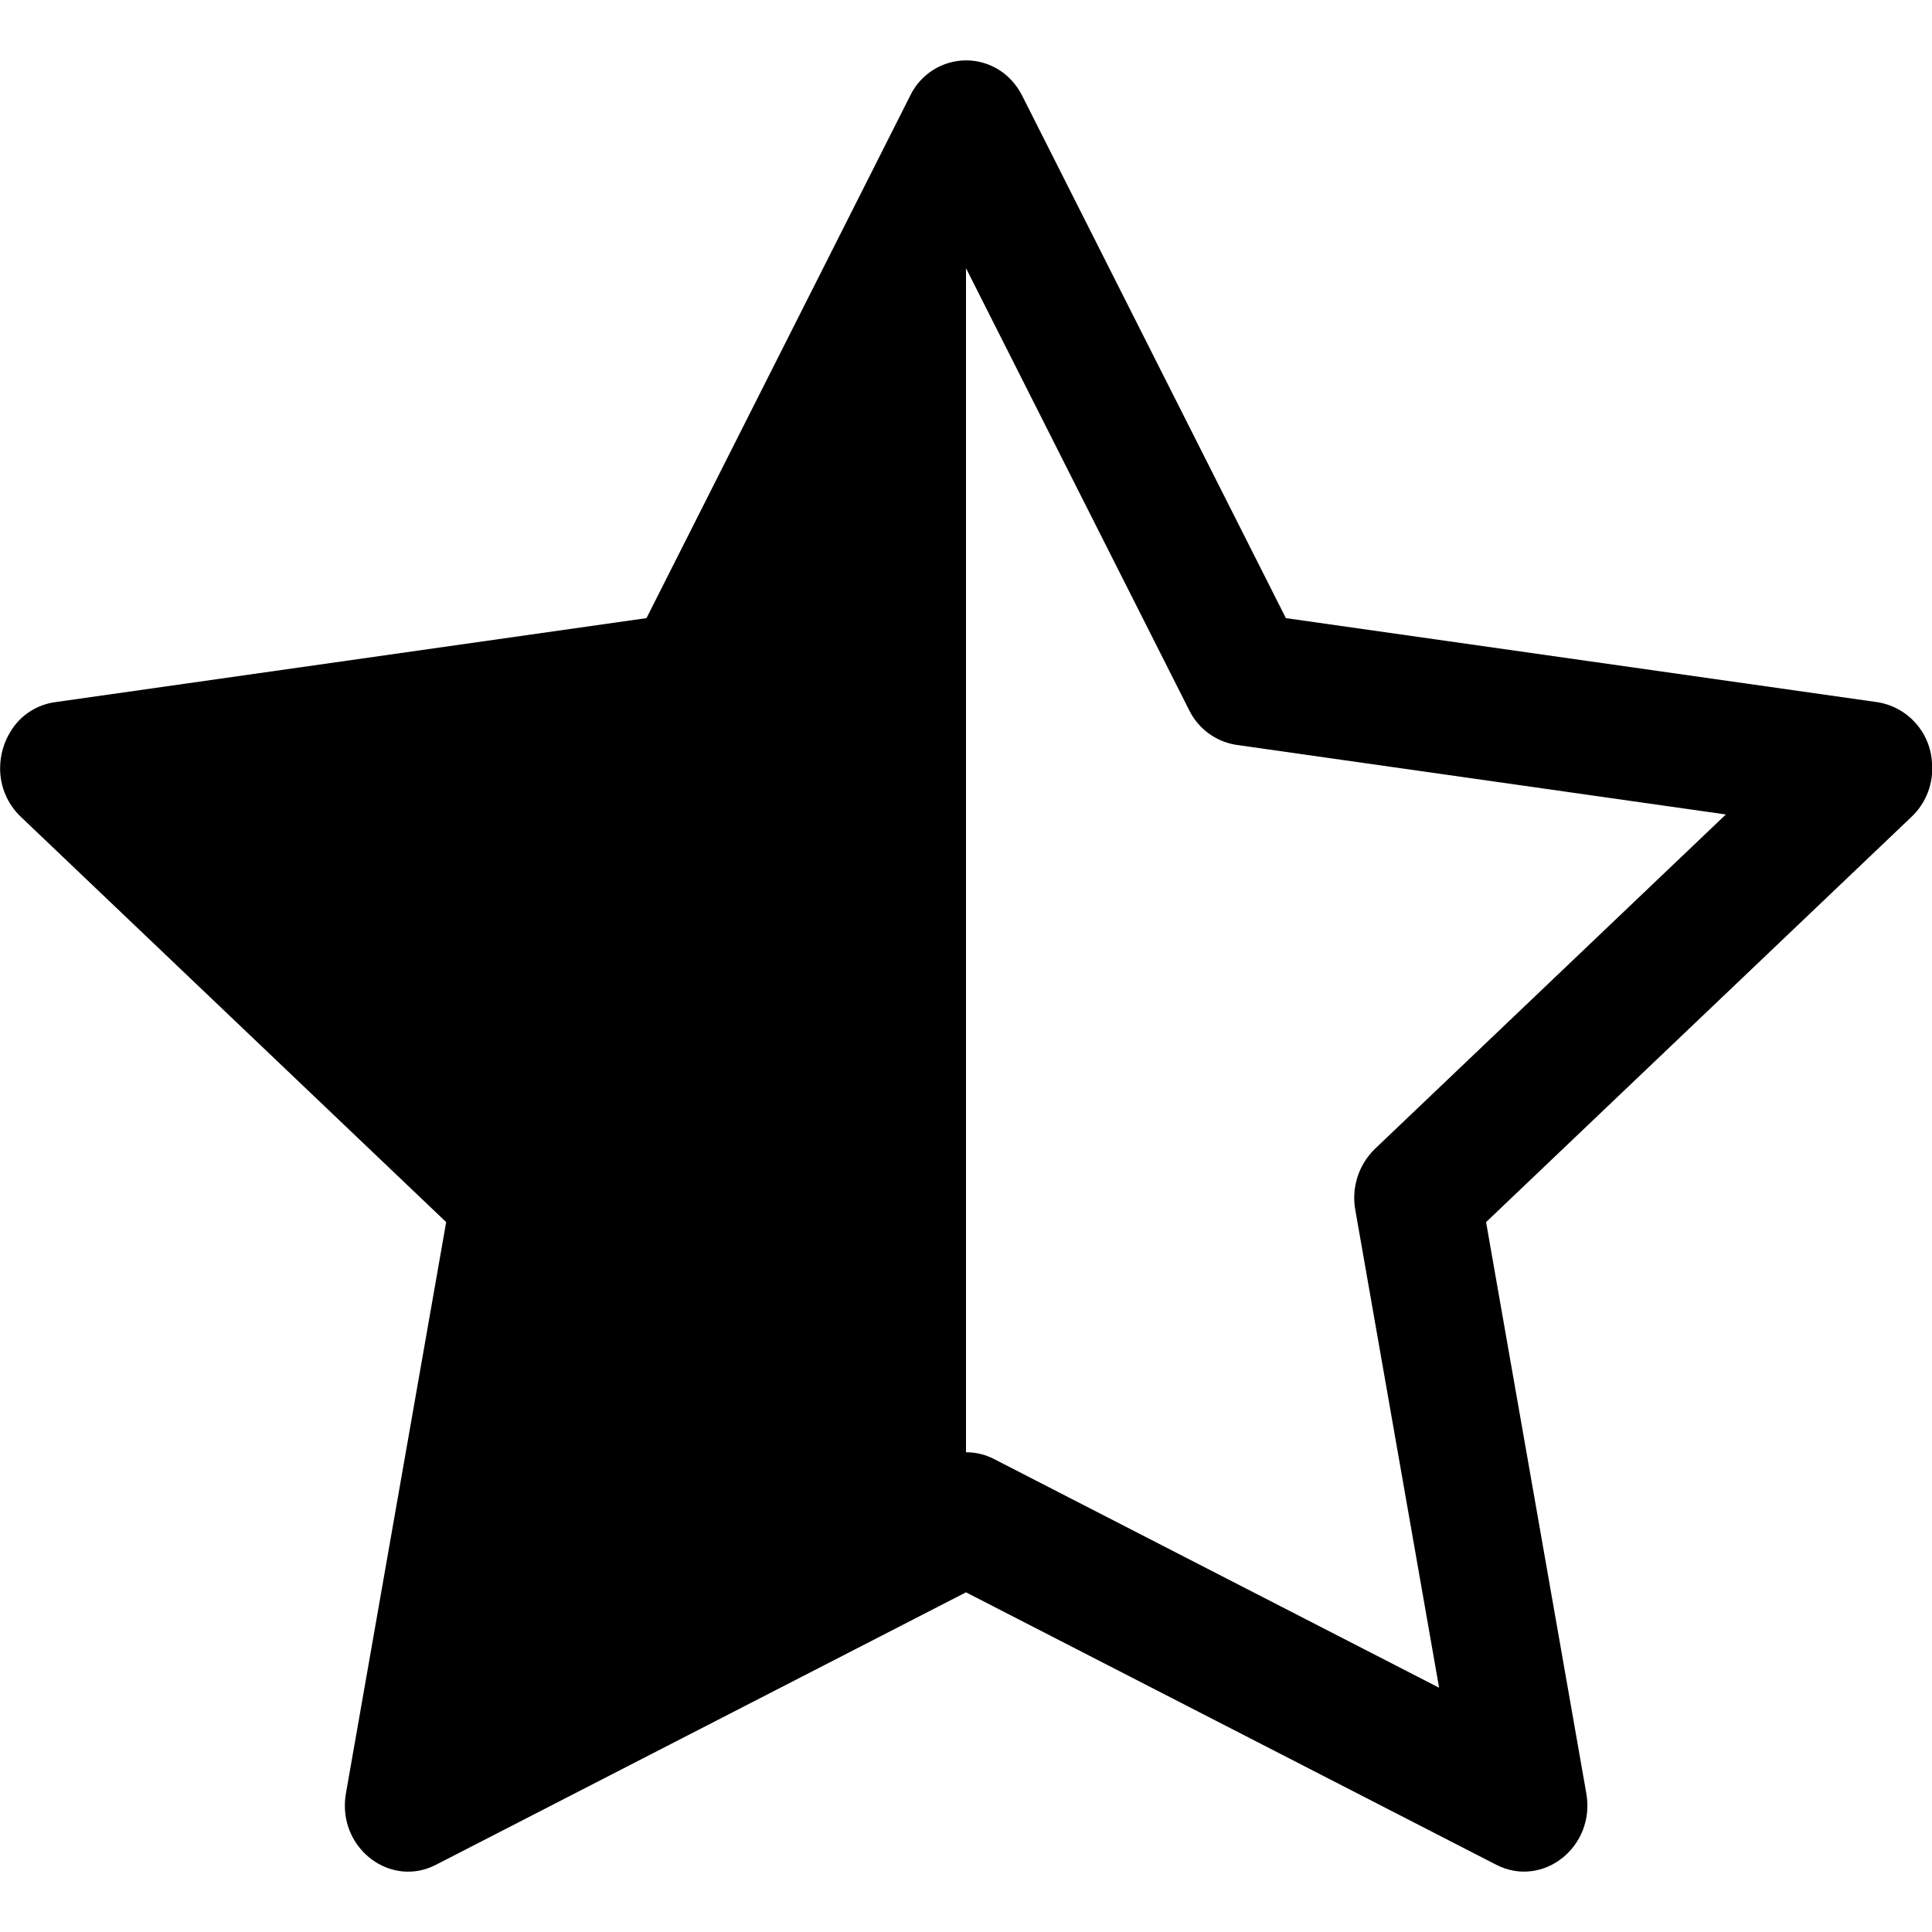
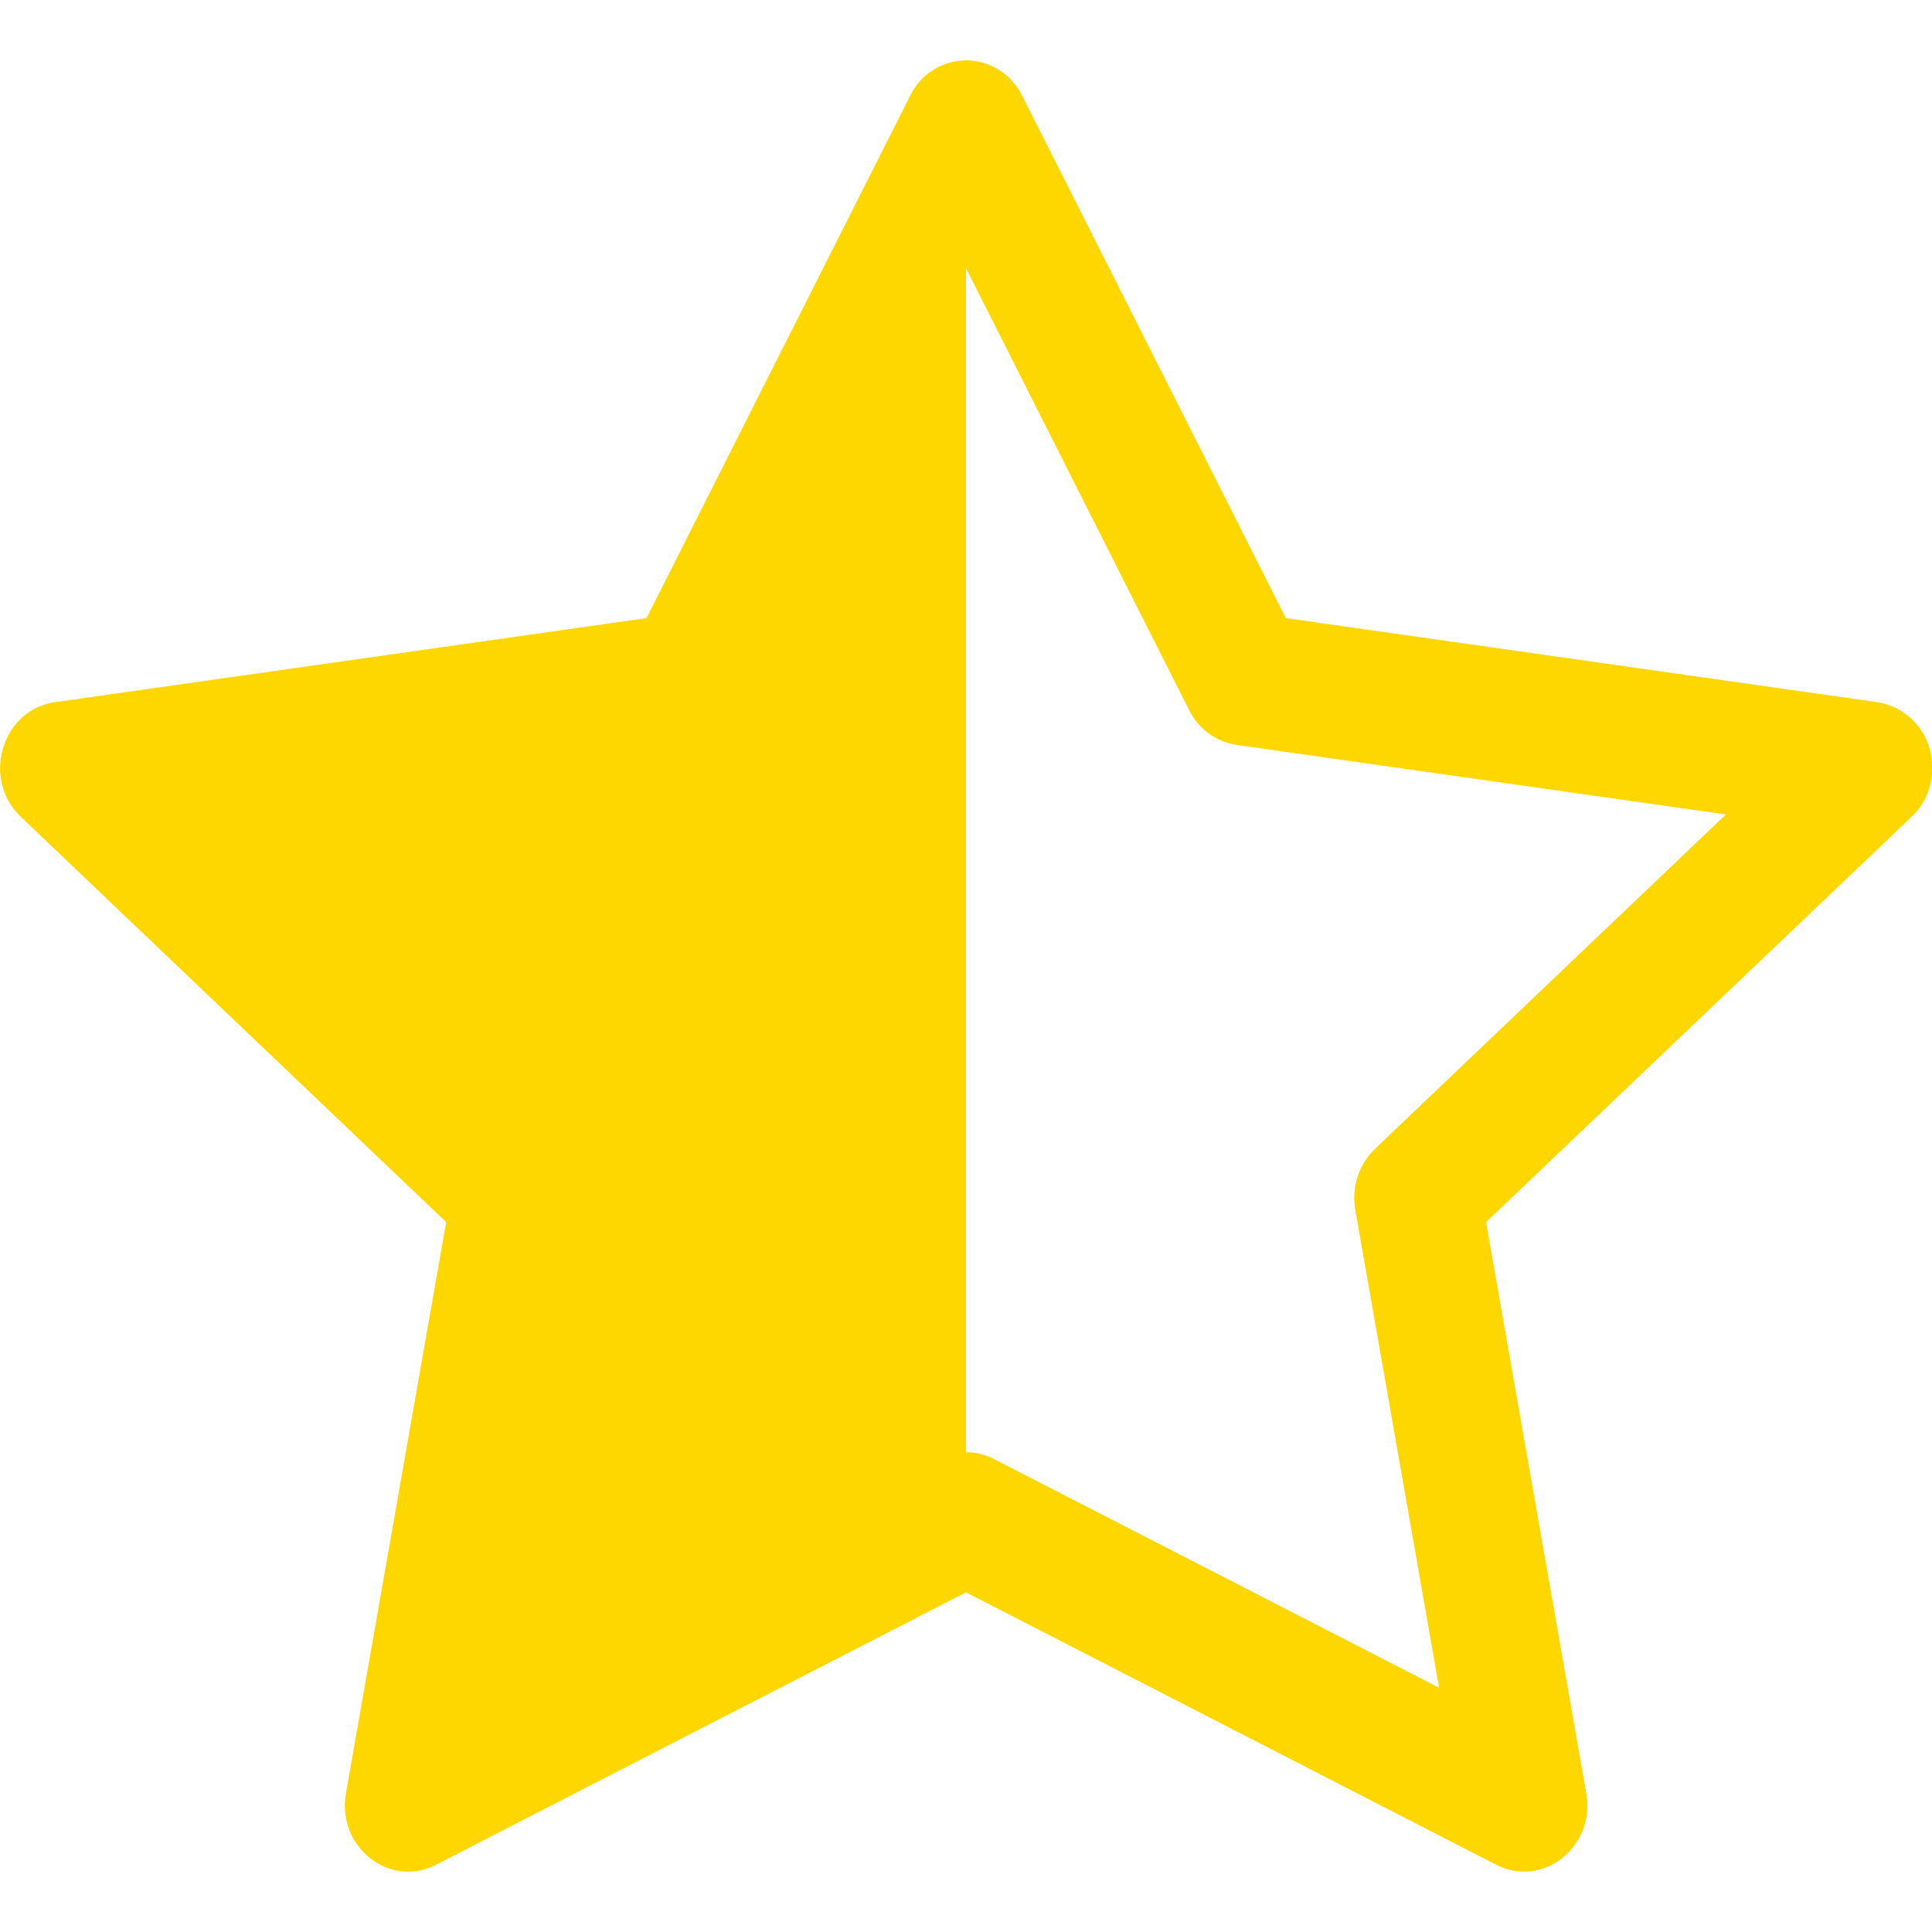
- <svg xmlns="http://www.w3.org/2000/svg" width="16" height="16" fill="currentColor" class="bi bi-star-half" viewBox="0 0 16 16">
+ <svg xmlns="http://www.w3.org/2000/svg" width="16" height="16" fill="gold" class="bi bi-star-half" viewBox="0 0 16 16">
  <path d="M5.354 5.119 7.538.792A.516.516 0 0 1 8 .5c.183 0 .366.097.465.292l2.184 4.327 4.898.696A.537.537 0 0 1 16 6.32a.548.548 0 0 1-.17.445l-3.523 3.356.83 4.73c.078.443-.36.79-.746.592L8 13.187l-4.389 2.256a.52.52 0 0 1-.146.05c-.342.06-.668-.254-.6-.642l.83-4.73L.173 6.765a.55.55 0 0 1-.172-.403.58.58 0 0 1 .085-.302.513.513 0 0 1 .37-.245l4.898-.696zM8 12.027a.5.5 0 0 1 .232.056l3.686 1.894-.694-3.957a.565.565 0 0 1 .162-.505l2.907-2.77-4.052-.576a.525.525 0 0 1-.393-.288L8.001 2.223 8 2.226v9.8z" />
</svg>
